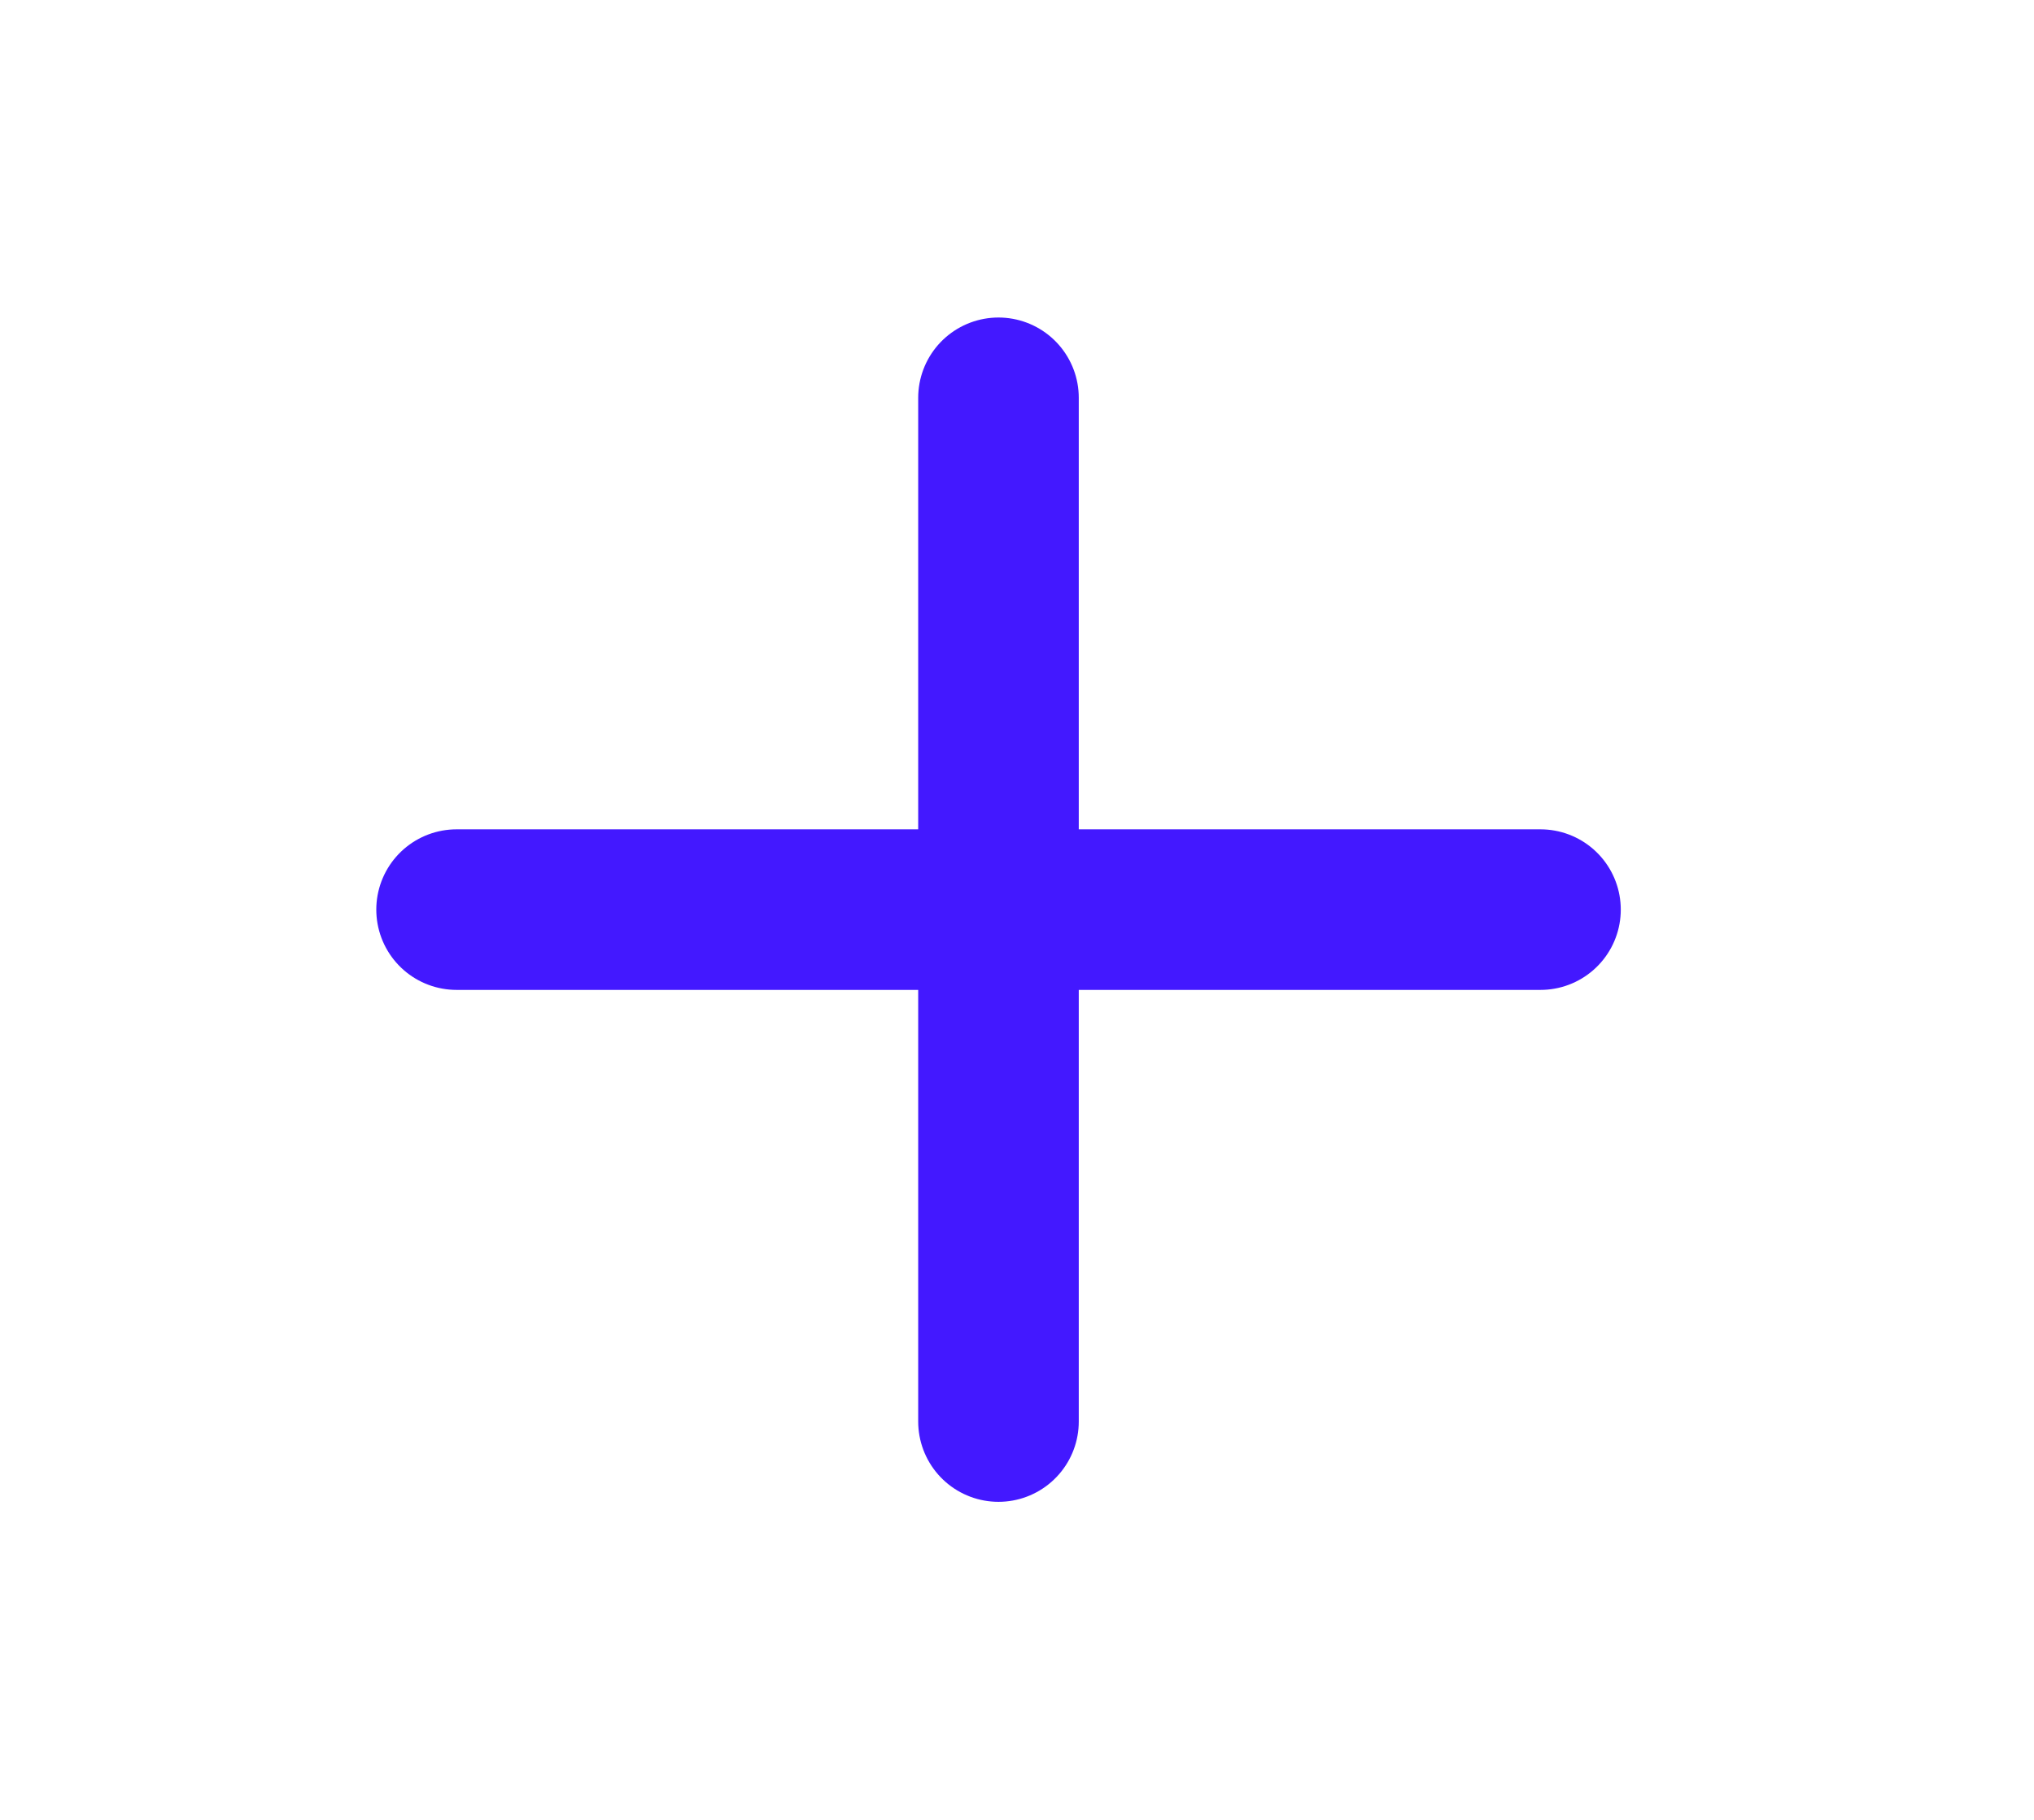
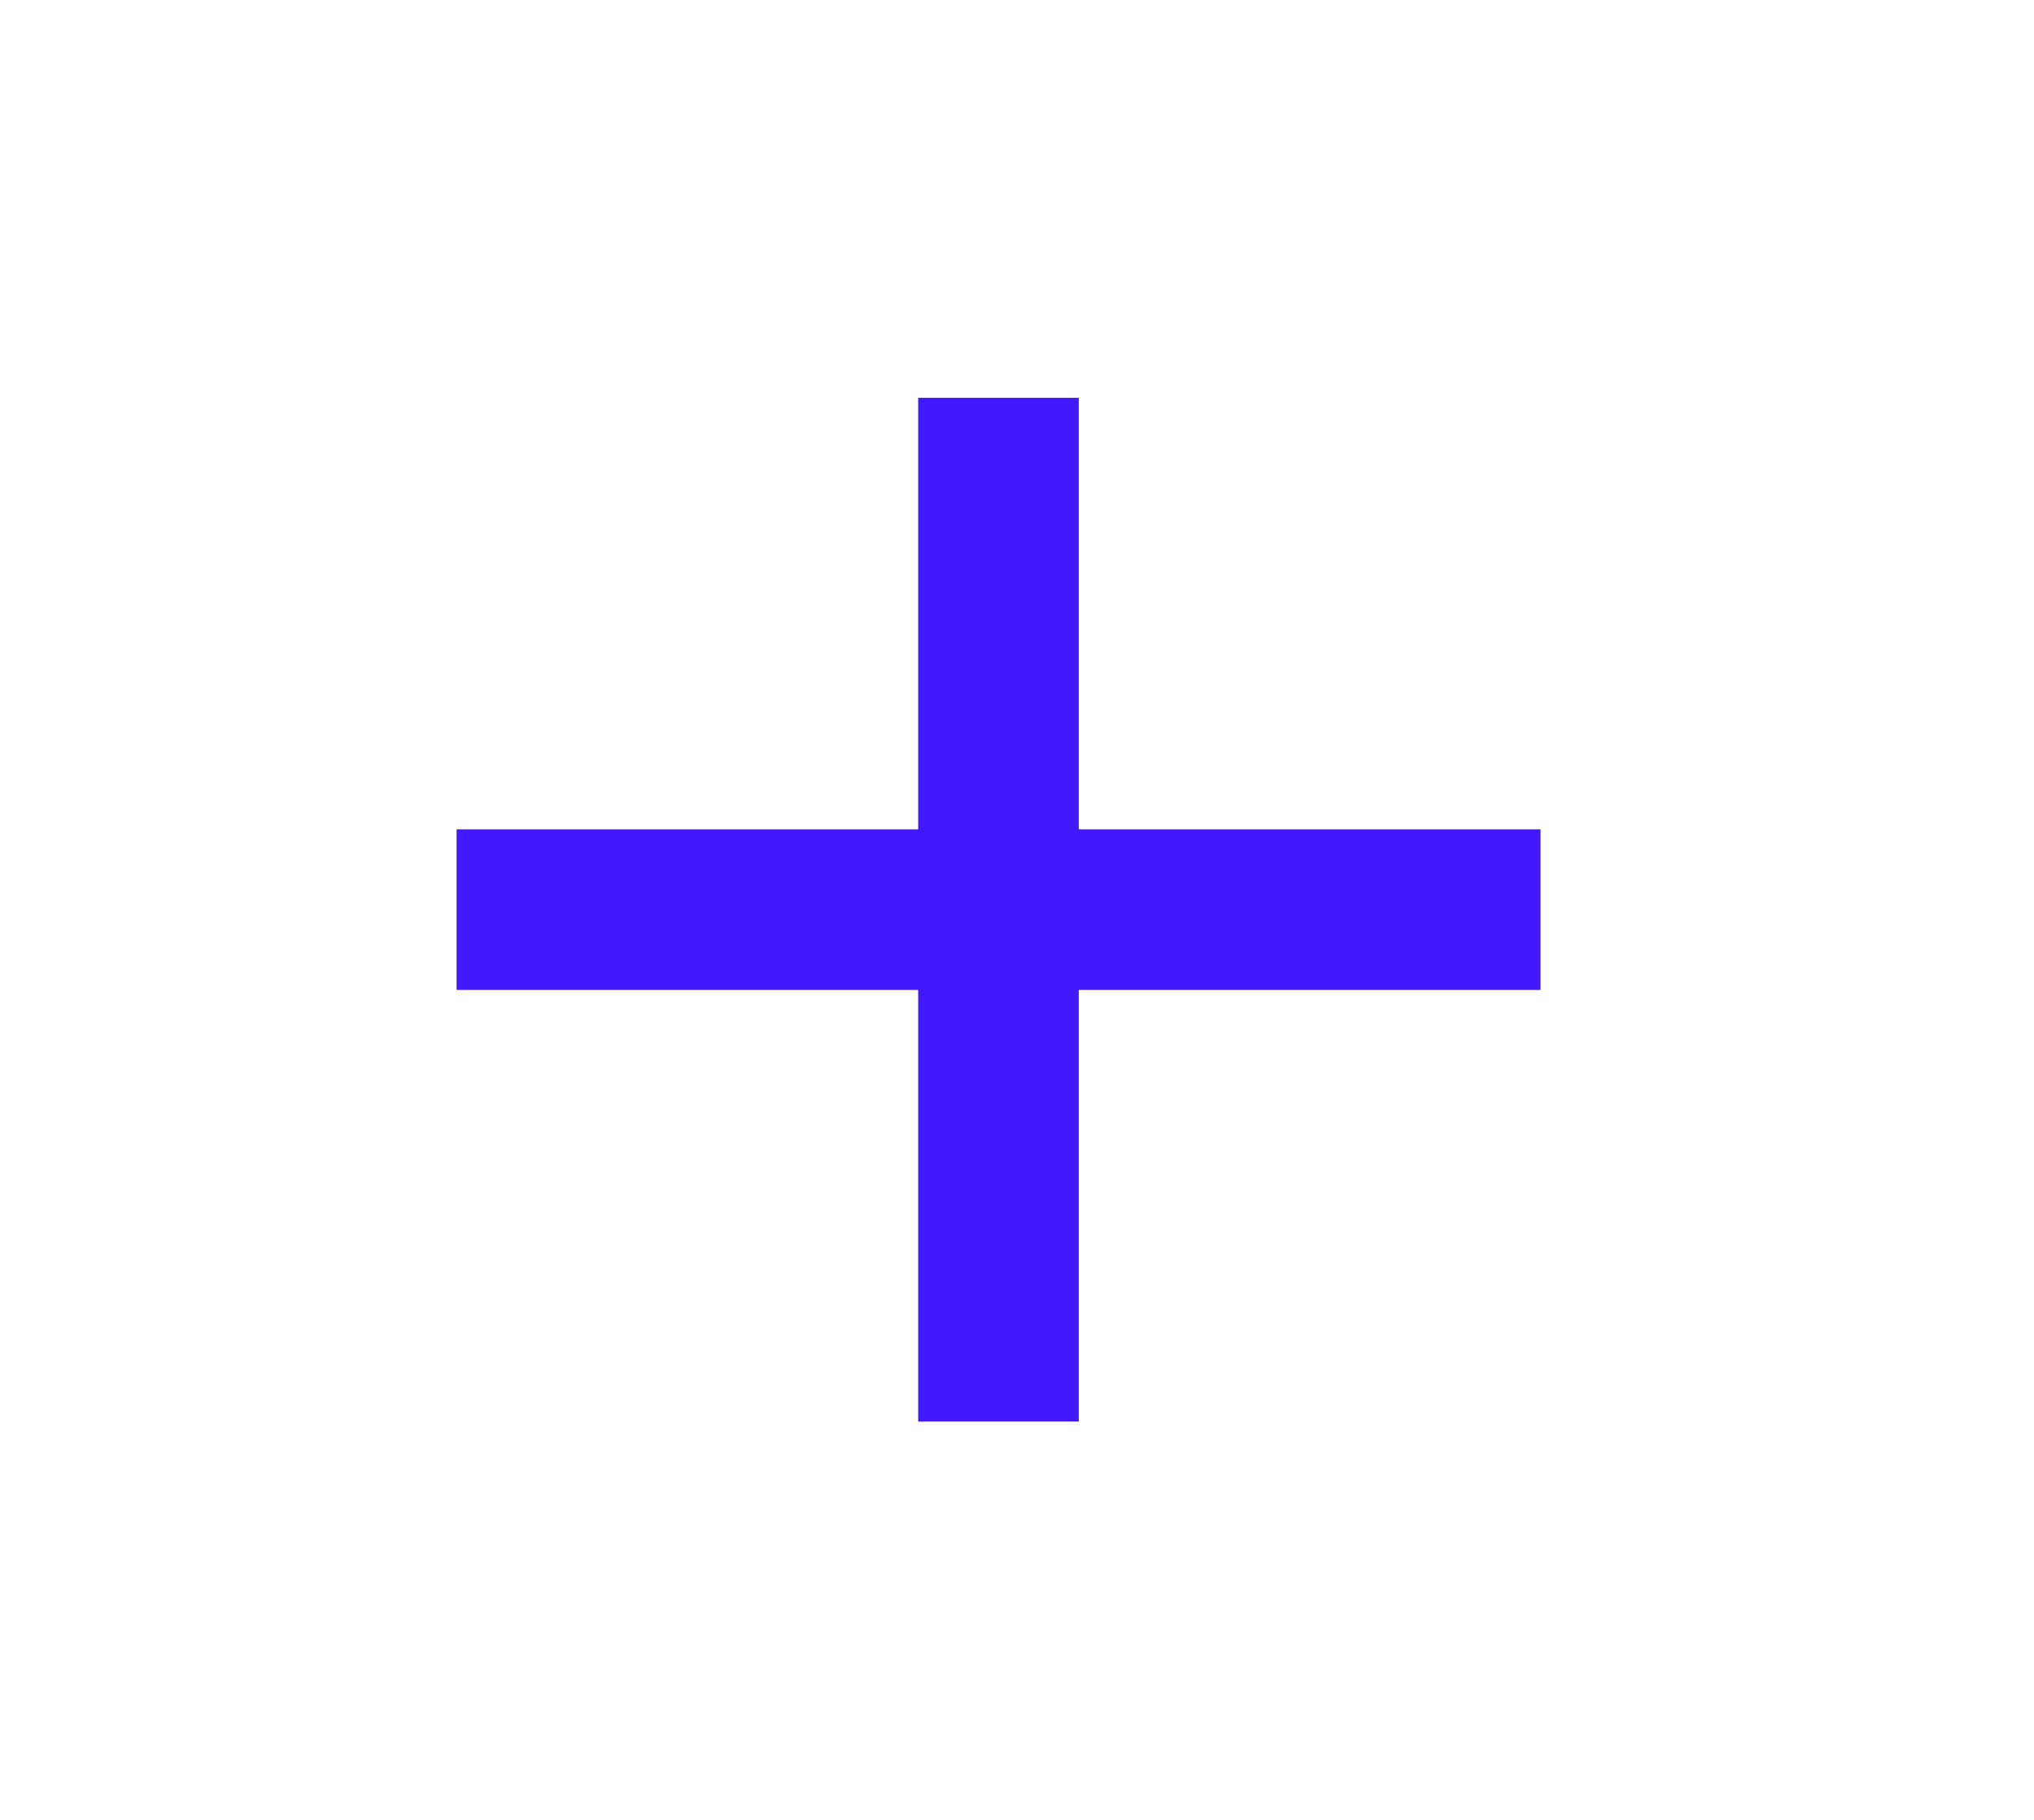
<svg xmlns="http://www.w3.org/2000/svg" width="19" height="17" viewBox="0 0 19 17" fill="none">
-   <path d="M9.327 3.716V13.279" stroke="#4318FF" stroke-width="1.5" stroke-linecap="round" stroke-linejoin="round" />
-   <path d="M14.39 8.497H4.265" stroke="#4318FF" stroke-width="1.5" stroke-linecap="round" stroke-linejoin="round" />
+   <path d="M9.327 3.716V13.279" stroke="#4318FF" stroke-width="1.5" strokeLinecap="round" strokeLinejoin="round" />
+   <path d="M14.39 8.497H4.265" stroke="#4318FF" stroke-width="1.5" strokeLinecap="round" strokeLinejoin="round" />
</svg>
